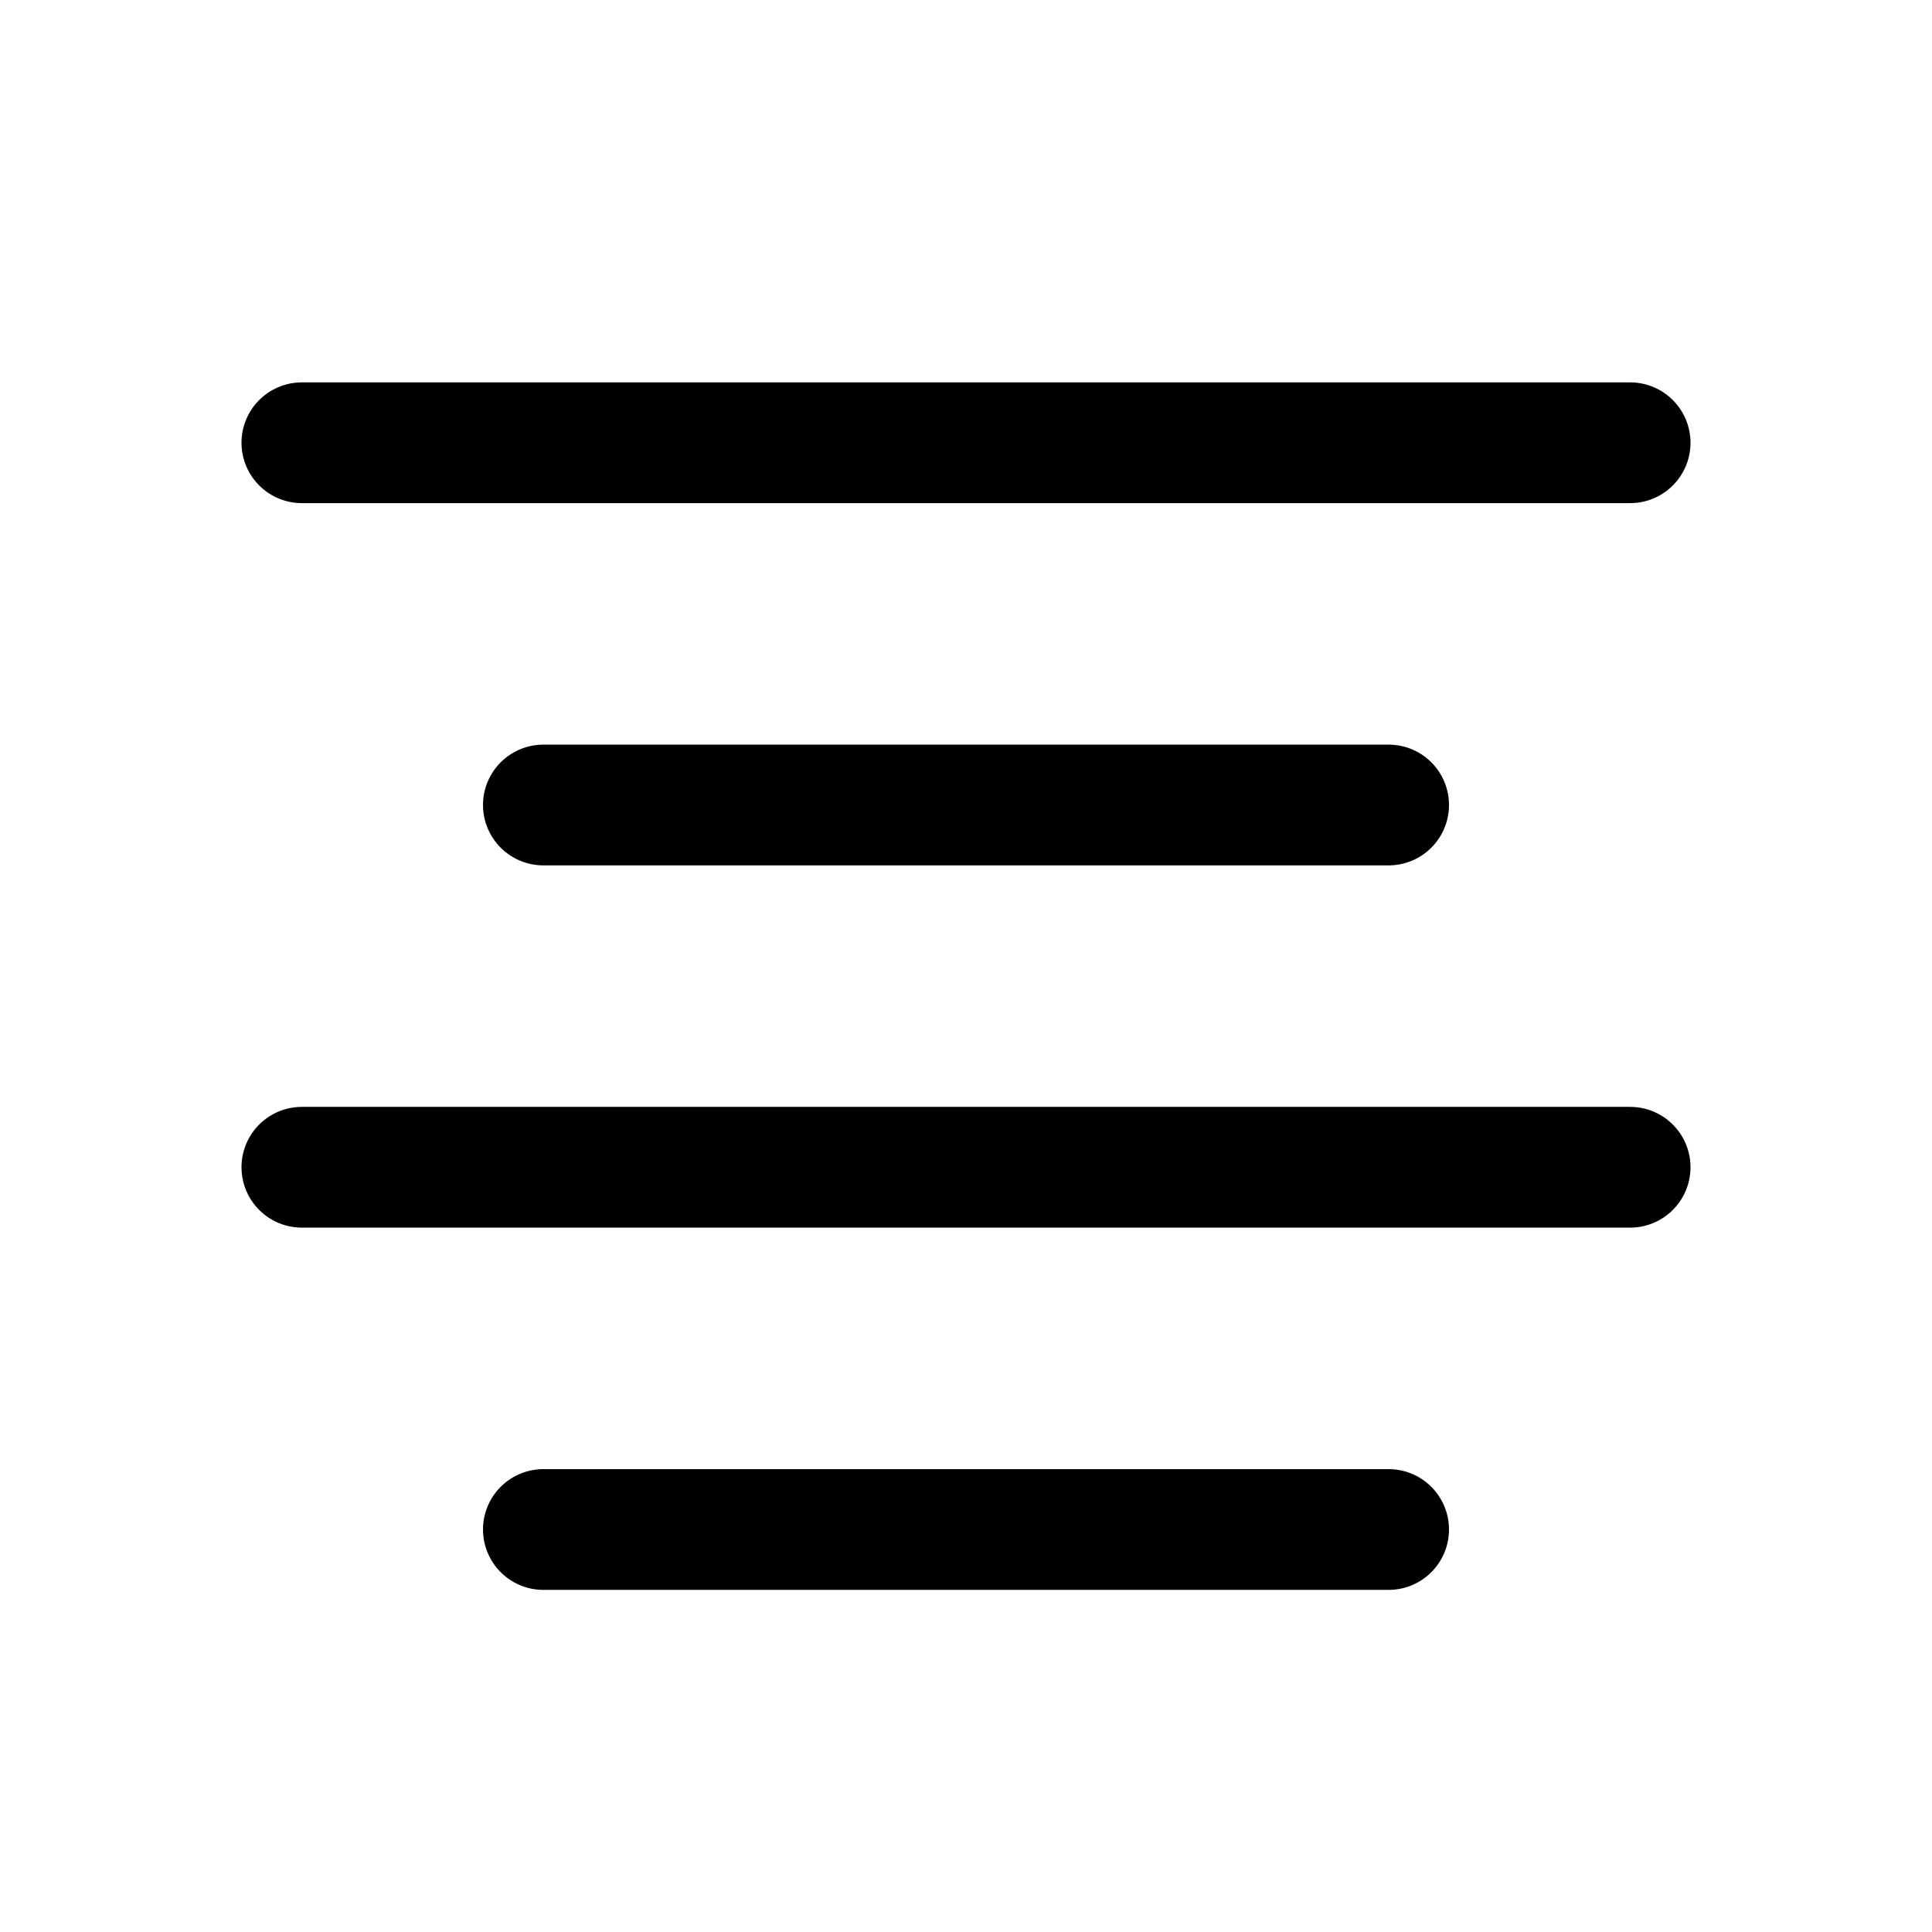
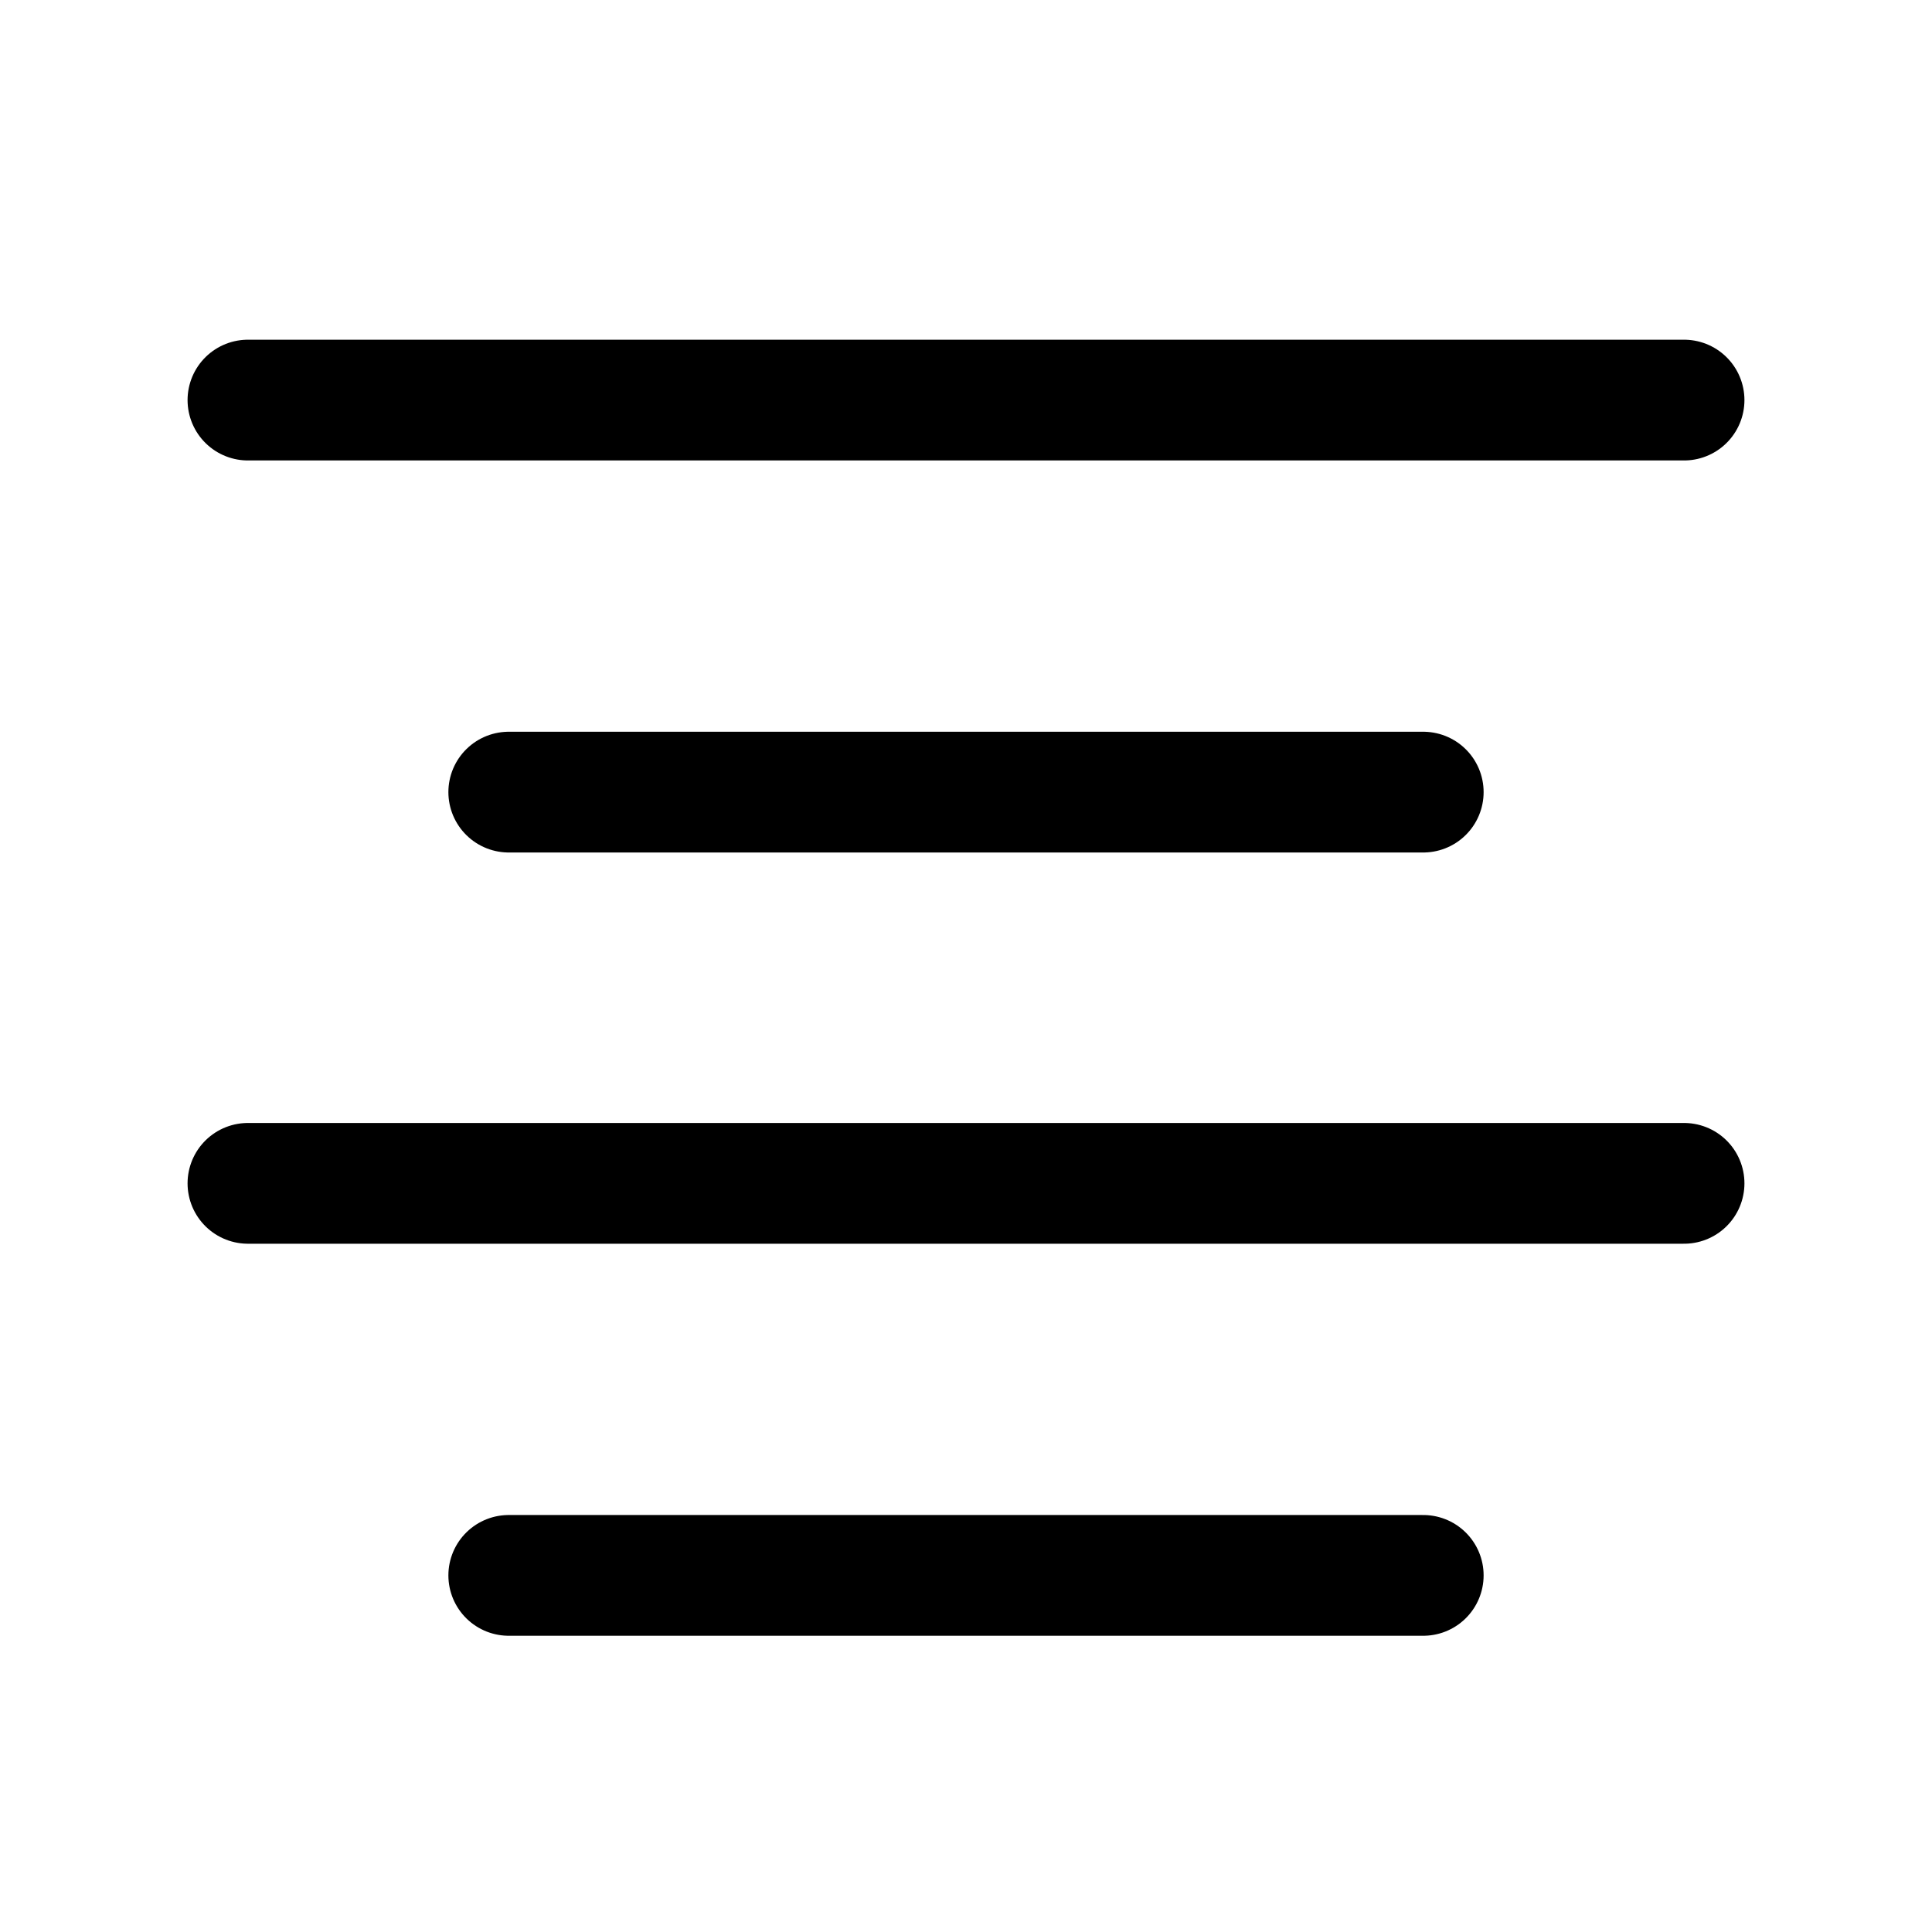
<svg xmlns="http://www.w3.org/2000/svg" viewBox="0 0 24 24" fill="none" stroke="currentColor" stroke-width="1.5" stroke-linecap="round" stroke-linejoin="round">
-   <path d="M3.75 5.5h16.5M6.75 10h10.5M3.75 14.5h16.5M6.75 19h10.5" />
+   <path d="M3.08 4.97h17.84M6.32 9.84h11.36M3.08 14.7h17.84M6.32 19.57h11.36" />
</svg>
